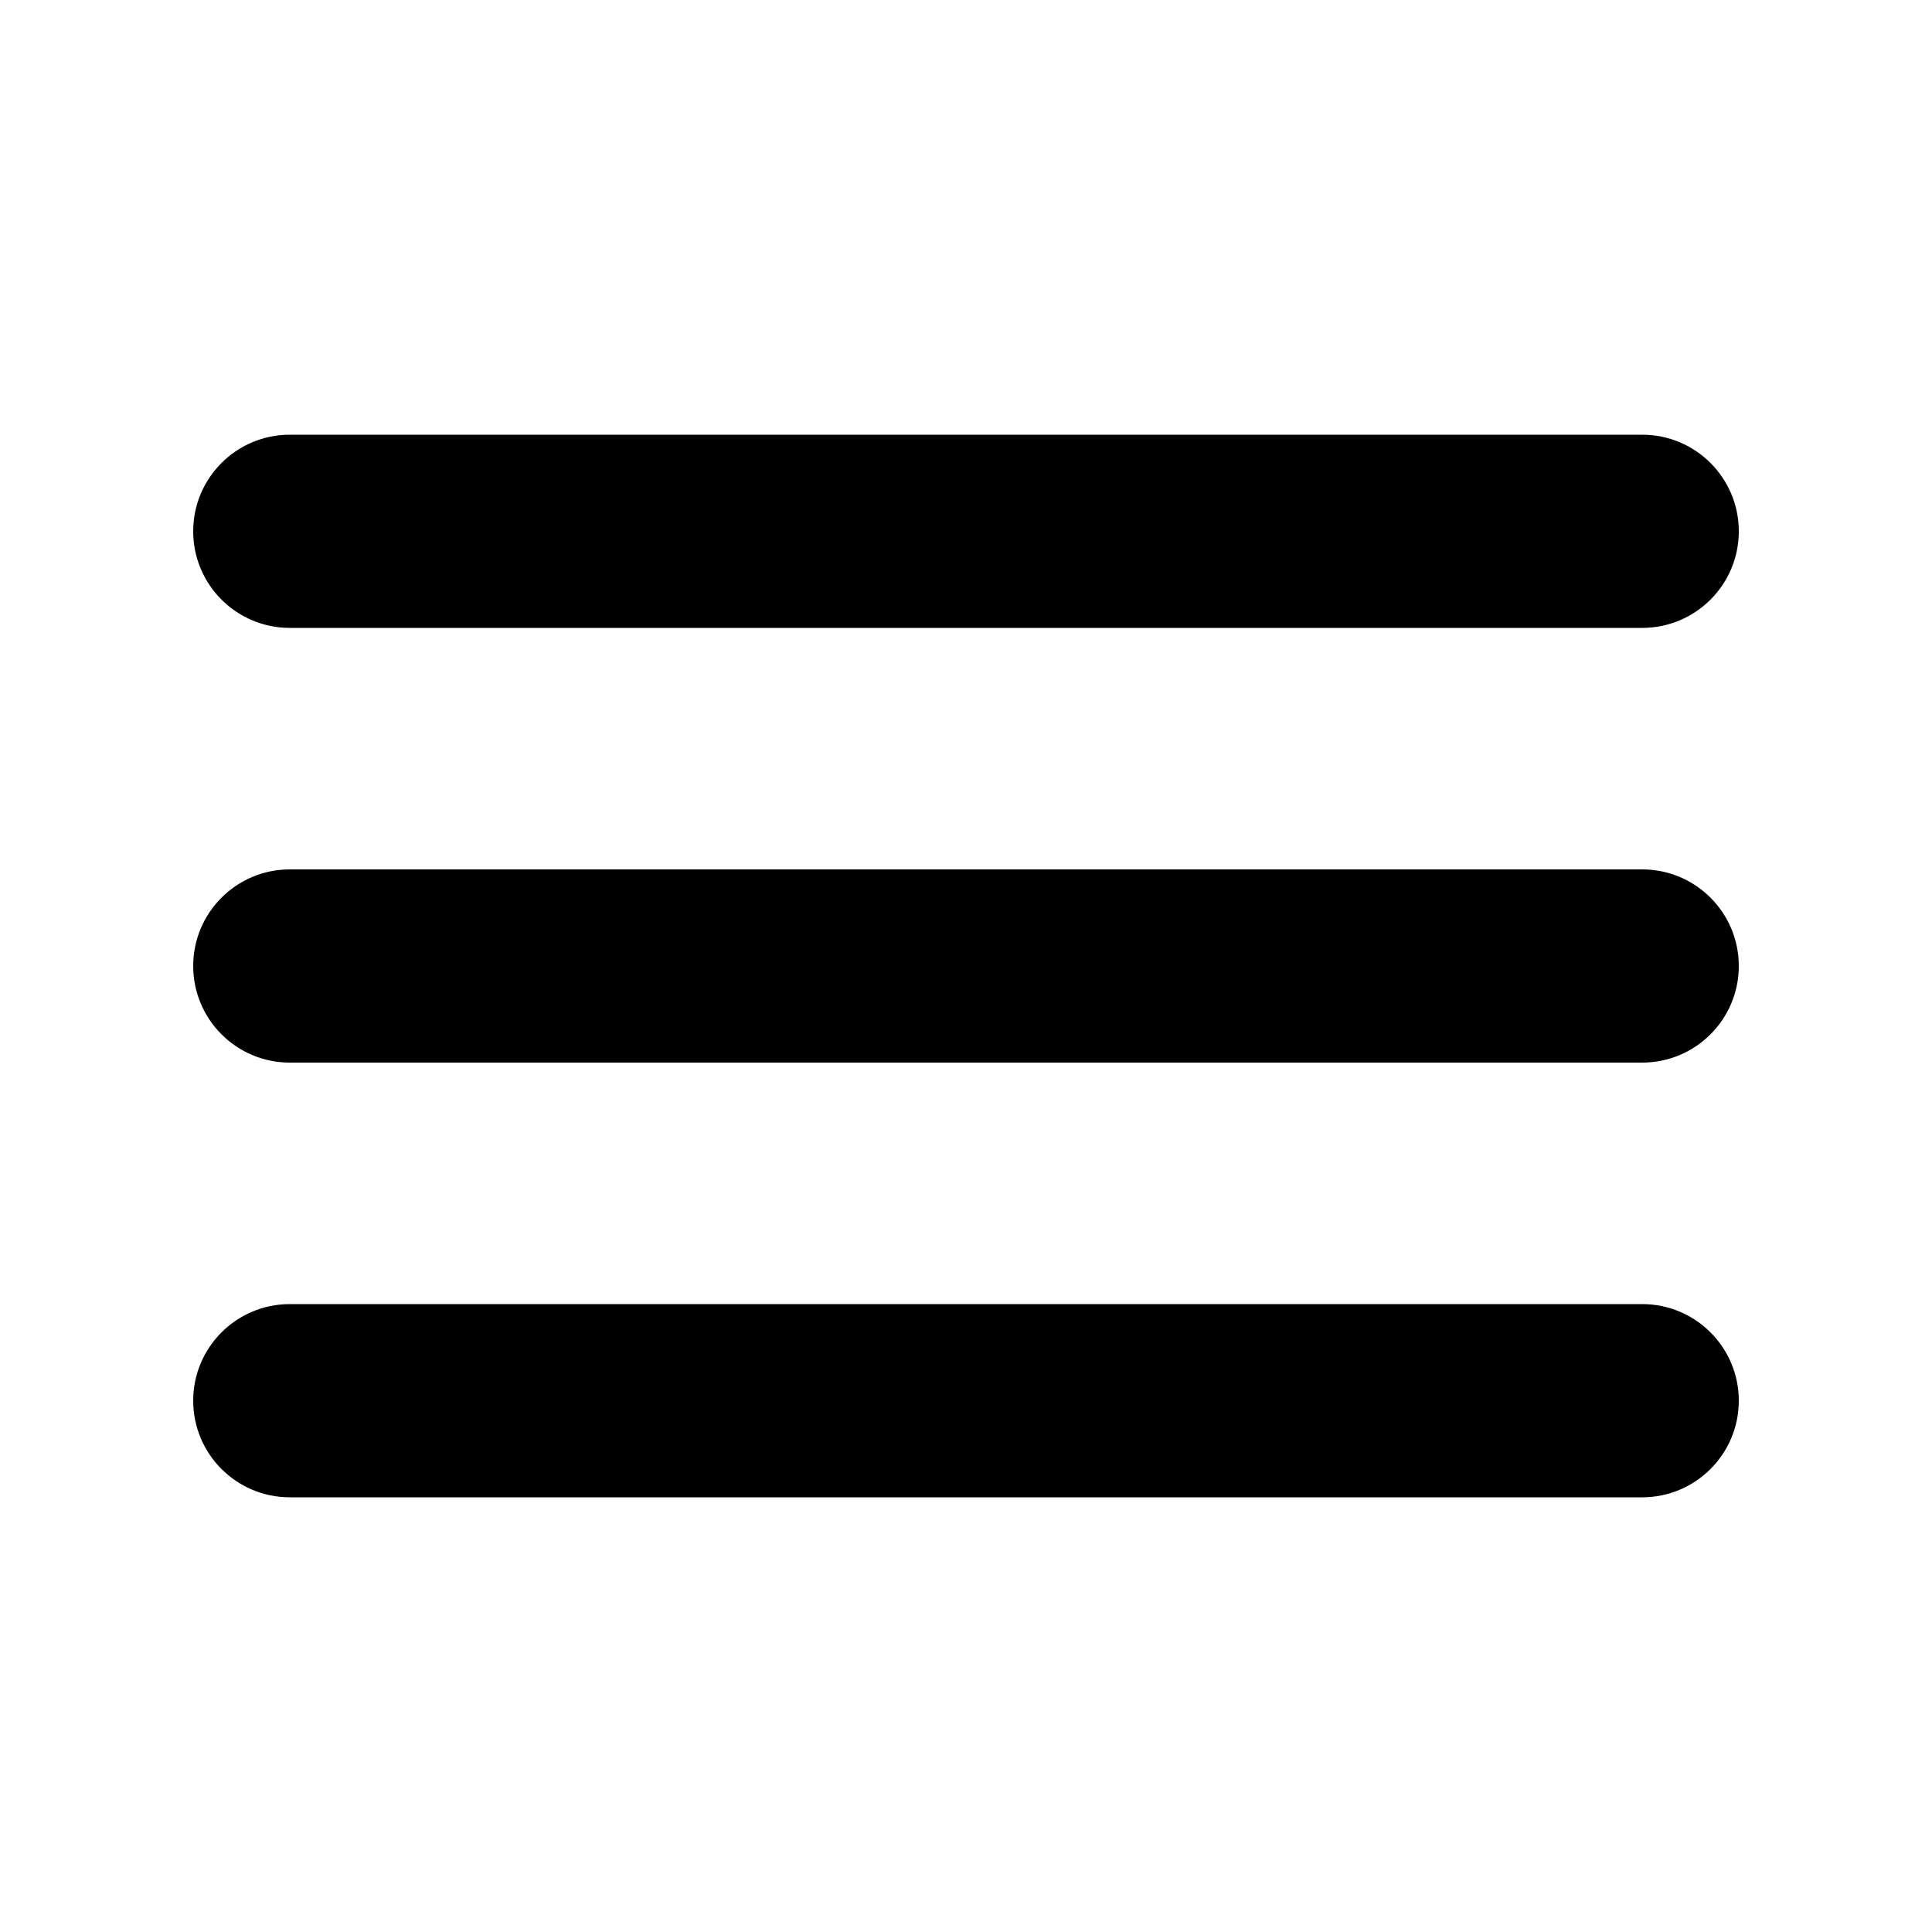
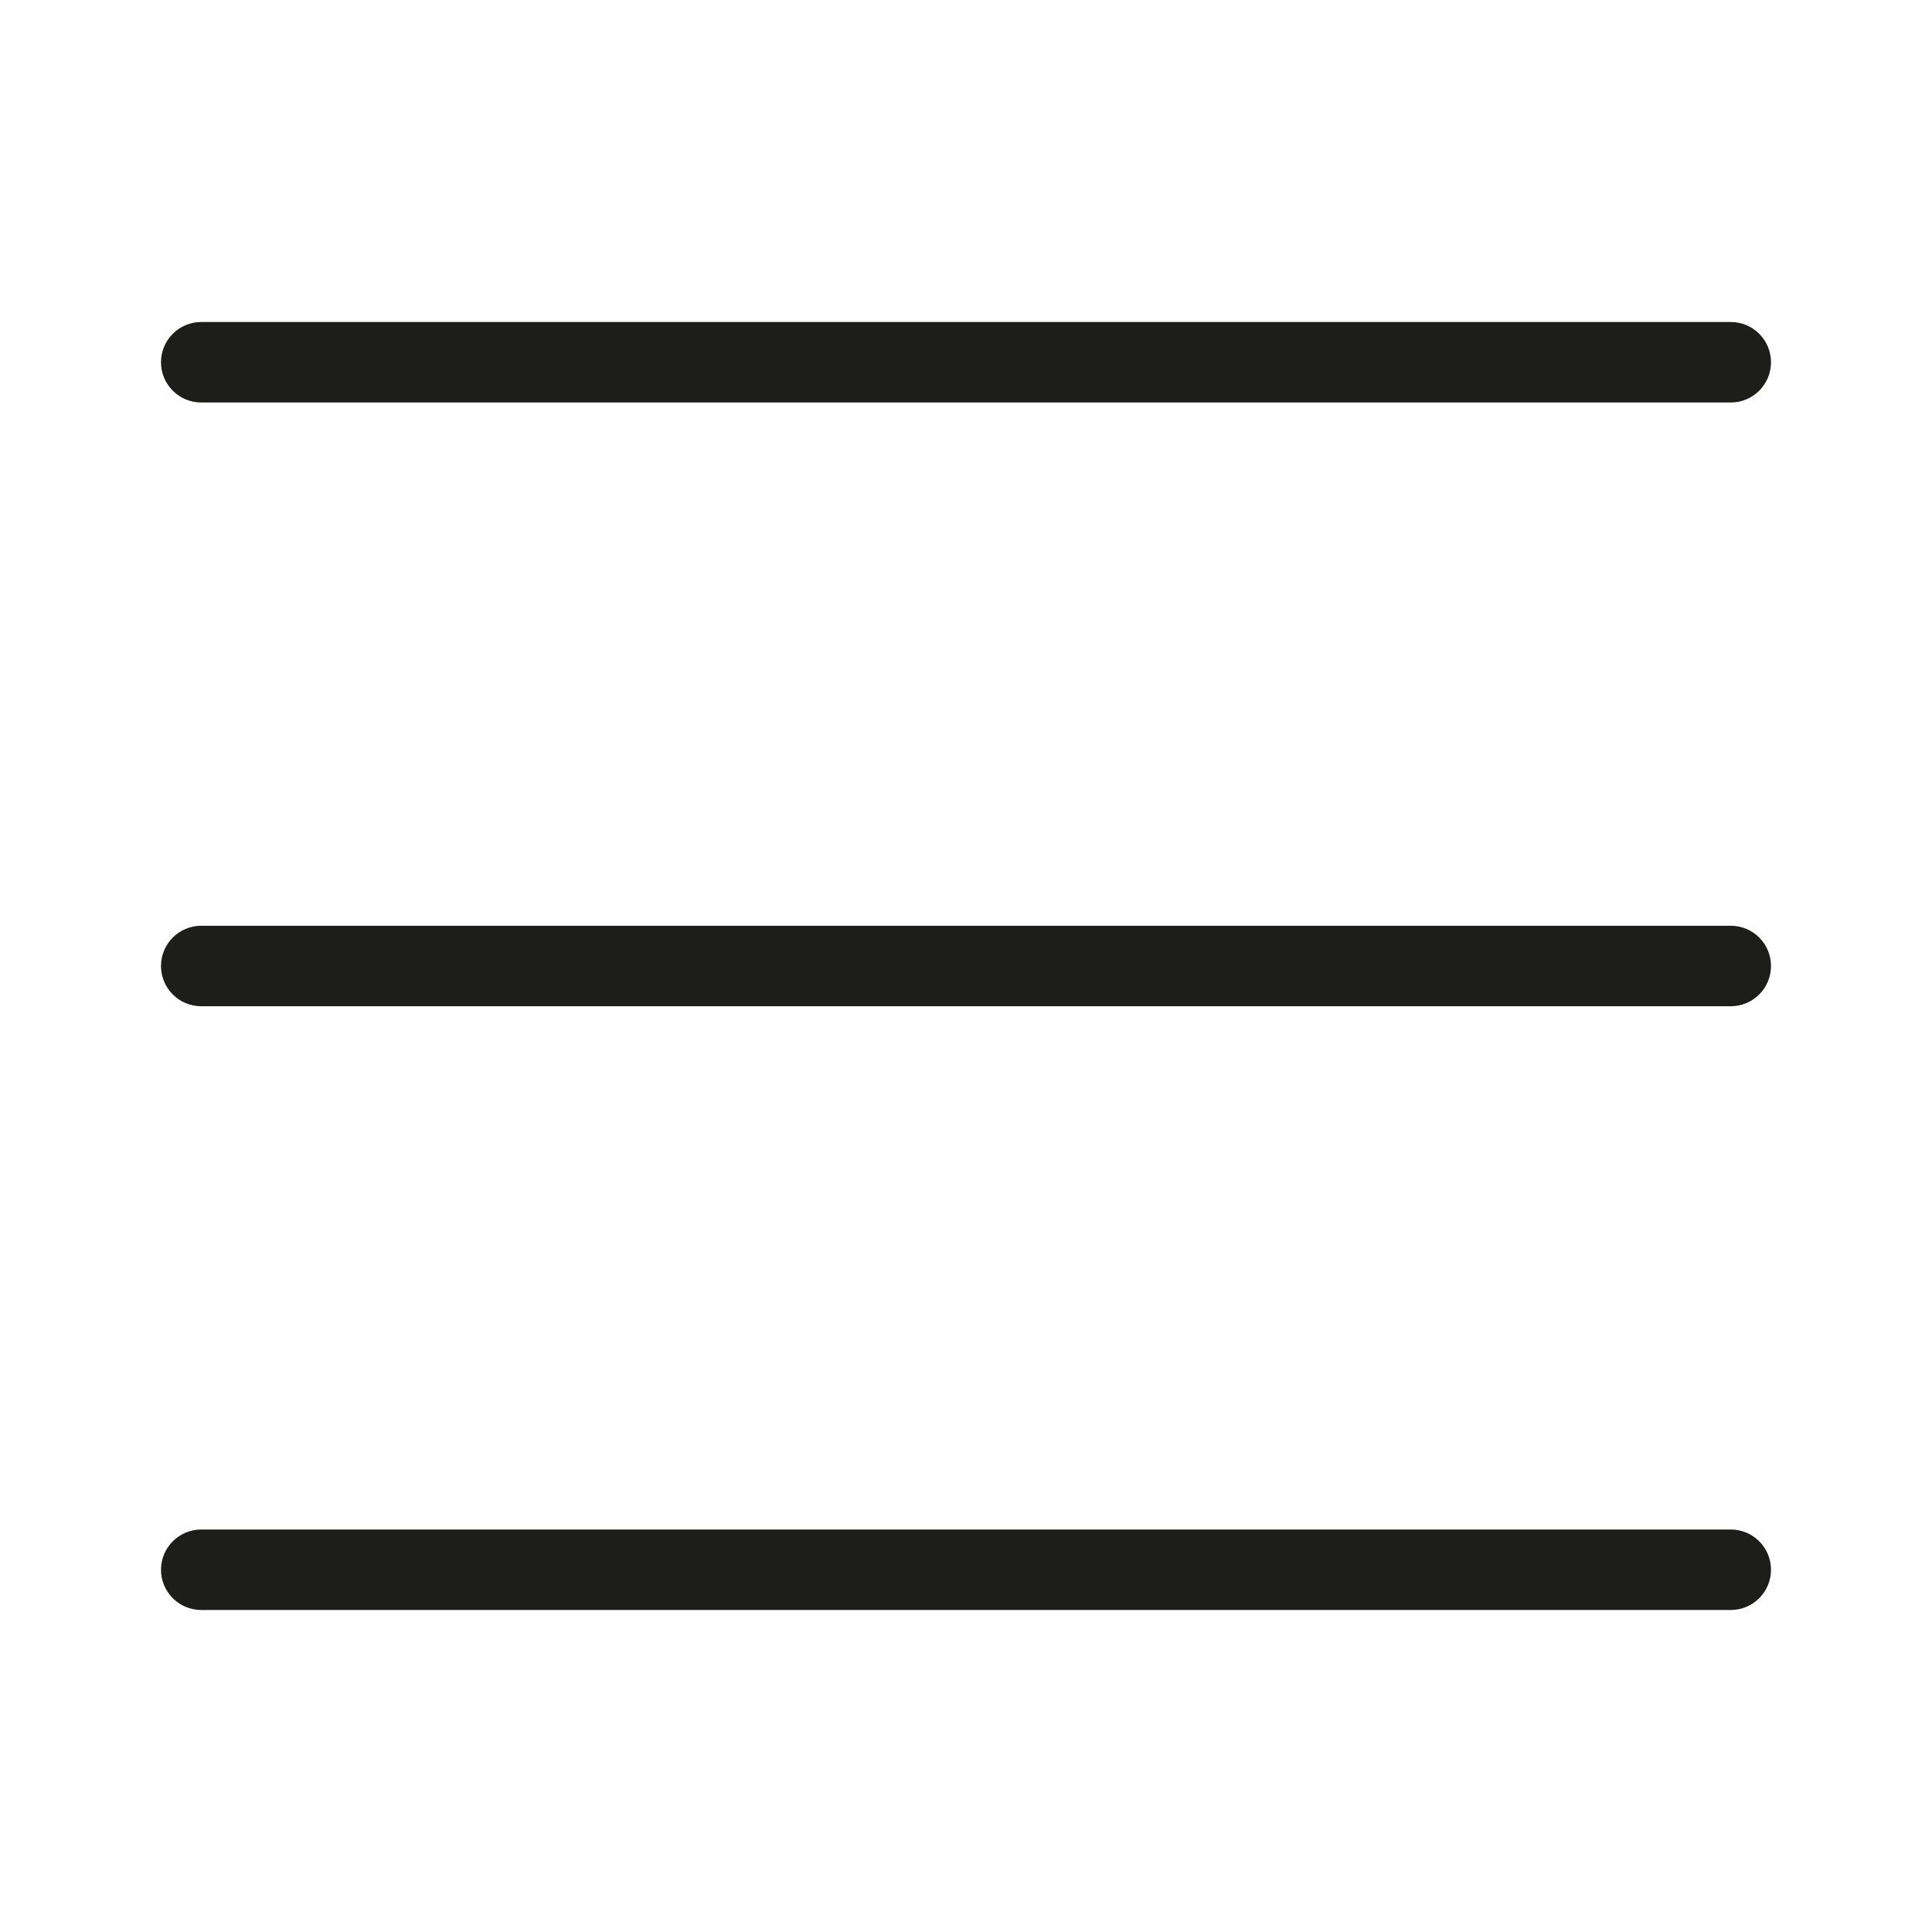
- <svg xmlns="http://www.w3.org/2000/svg" width="40" height="40" viewBox="0 0 40 40" fill="none">
-   <rect x="4" y="9" width="32" height="4" rx="2" fill="black" />
-   <rect x="4" y="27" width="32" height="4" rx="2" fill="black" />
-   <rect x="4" y="18" width="32" height="4" rx="2" fill="black" />
+ <svg xmlns="http://www.w3.org/2000/svg" id="Layer_2" viewBox="0 0 48 48">
+   <defs>
+     <style>.cls-1{fill:none;}.cls-1,.cls-2{stroke-width:0px;}.cls-2{fill:#1d1d1b;}</style>
+   </defs>
+   <g id="Layer_1-2">
+     <rect class="cls-2" x="4" y="38" width="40" height="2" rx="1" ry="1" />
+     <rect class="cls-2" x="4" y="23" width="40" height="2" rx="1" ry="1" />
+     <rect class="cls-2" x="4" y="8" width="40" height="2" rx="1" ry="1" />
+     <rect class="cls-1" width="48" height="48" />
+   </g>
</svg>
